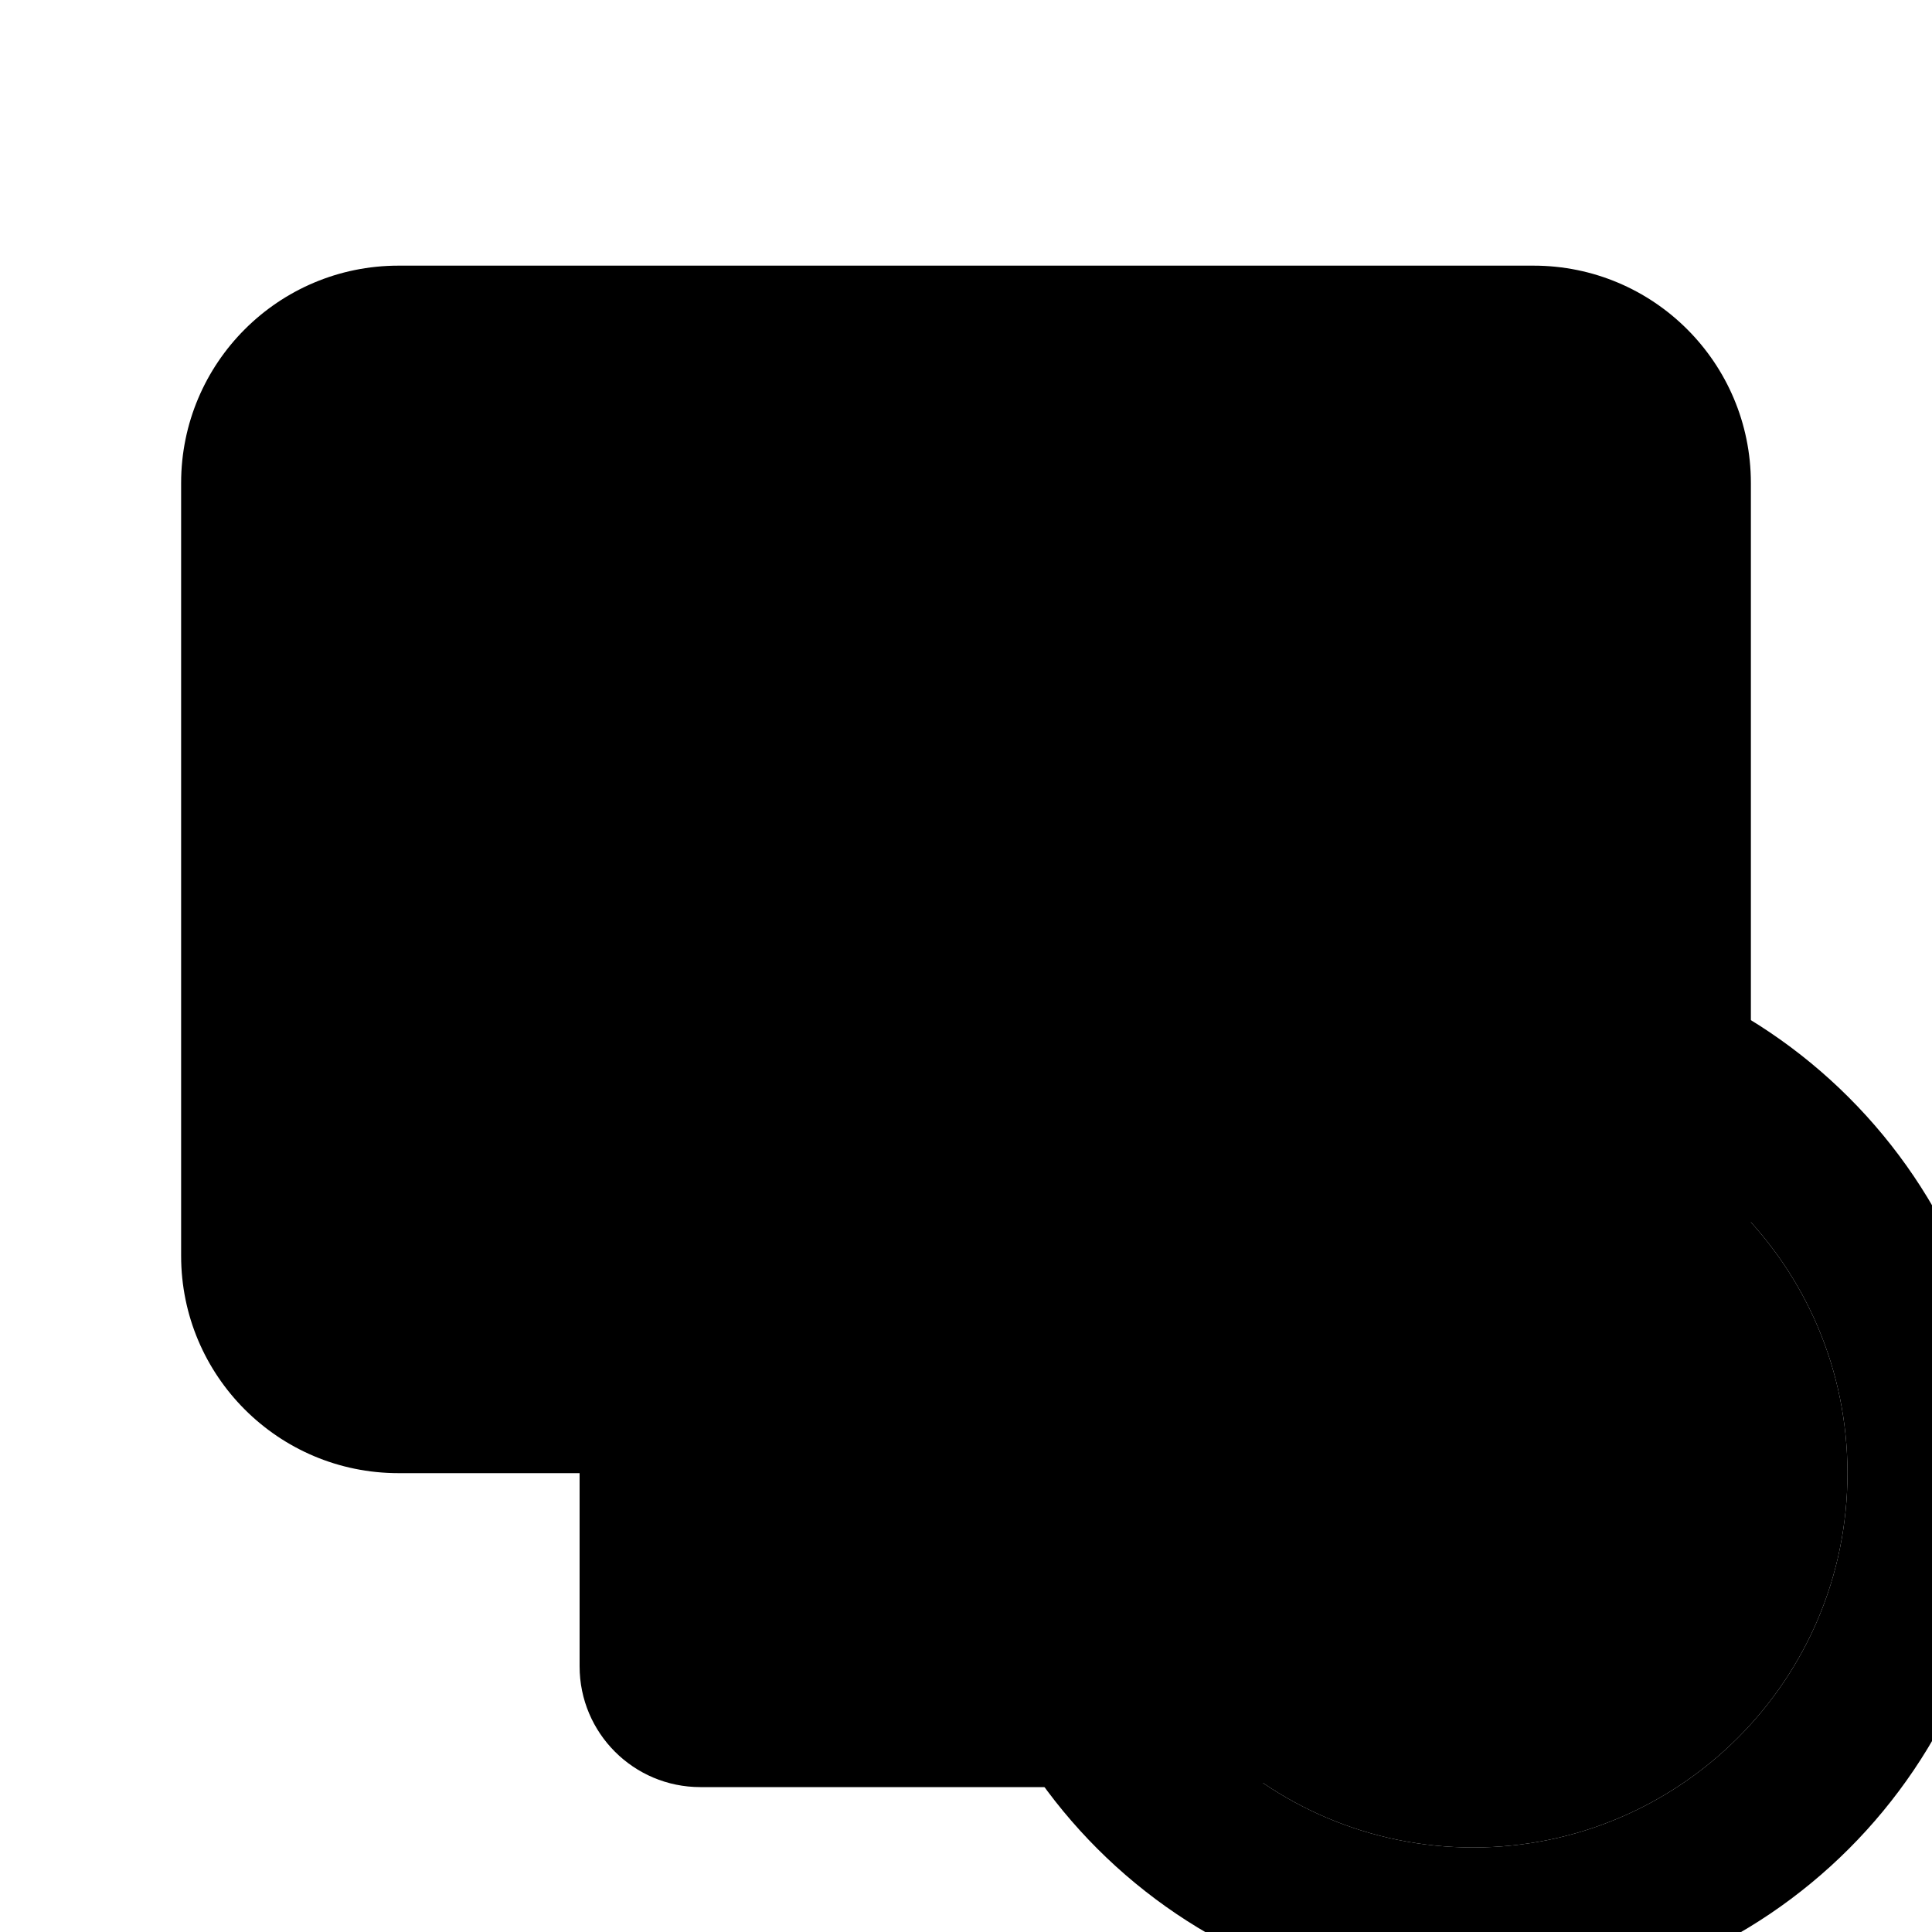
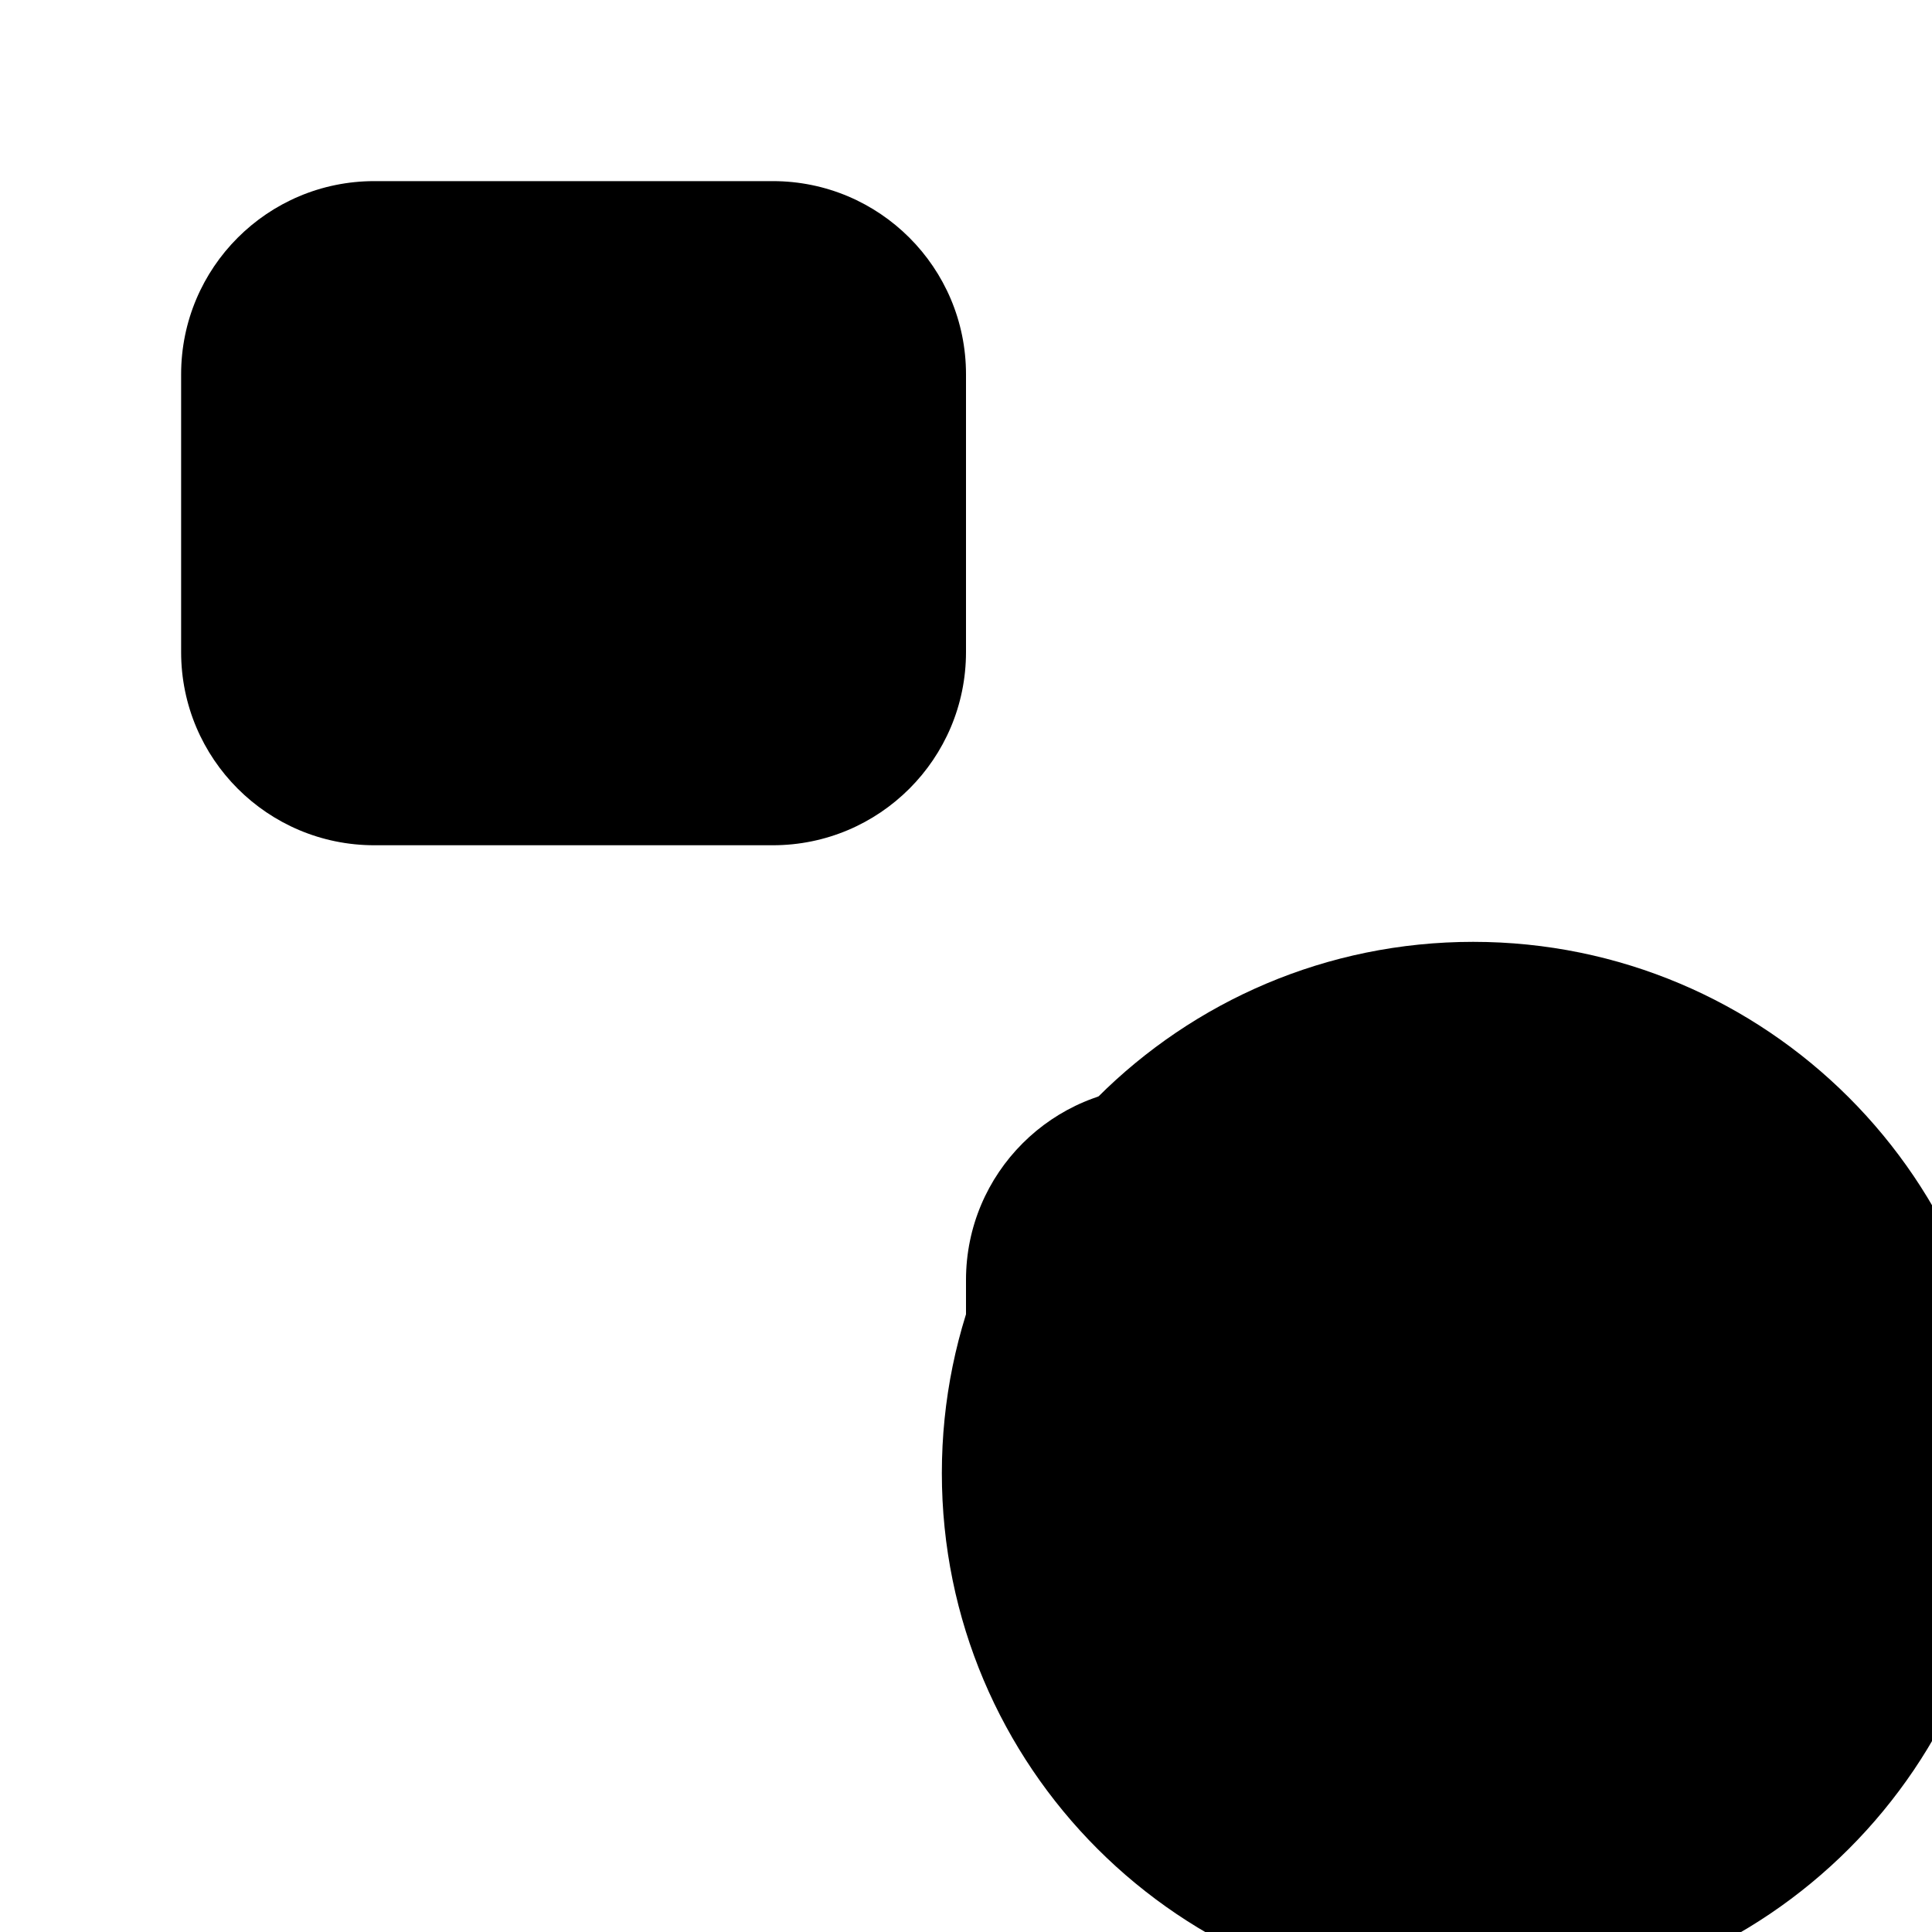
<svg xmlns="http://www.w3.org/2000/svg" viewBox="0 0 16 16">
+   <g class="shade">
+     <rect x="1.5" y="1.5" width="6.5" height="5.5" rx="1.6" />
+     <rect x="8" y="9" width="6.5" height="5.5" rx="1.6" />
+     <path d="M4.75 7v2.2a2.5 2.5 0 0 0 2.5 2.5H8" fill="none" stroke-width="1.8" />
+   </g>
+   <g class="cut">
+     <circle cx="12.2" cy="12.2" r="4.4" />
+   </g>
  <g class="ink">
    <circle cx="12.2" cy="12.2" r="3.1" />
  </g>
-   <g class="shade">
-     <path d="M1.5 4A1.8 1.8 0 0 1 3.3 2.2h9.4A1.8 1.8 0 0 1 14.5 4v6.4a1.8 1.8 0 0 1-1.8 1.8h-1.5v1.6a1 1 0 0 1-1 1H5.8a1 1 0 0 1-1-1v-1.6H3.3a1.8 1.8 0 0 1-1.8-1.8Z" />
-   </g>
  <g class="cut">
-     <rect x="4.6" y="4" width="1.2" height="3.6" rx="0.6" />
-     <rect x="7.4" y="4" width="1.2" height="3.6" rx="0.6" />
-     <rect x="10.2" y="4" width="1.2" height="3.6" rx="0.6" />
-     <path fill-rule="evenodd" d="M12.2 7.8a4.4 4.4 0 1 1 0 8.8 4.4 4.4 0 1 1 0-8.8ZM12.2 9.1a3.1 3.1 0 1 0 0 6.2 3.1 3.1 0 1 0 0-6.2Z" />
    <circle cx="10.75" cy="12.2" r="0.62" />
    <circle cx="12.2" cy="12.2" r="0.62" />
    <circle cx="13.65" cy="12.2" r="0.62" />
  </g>
</svg>
